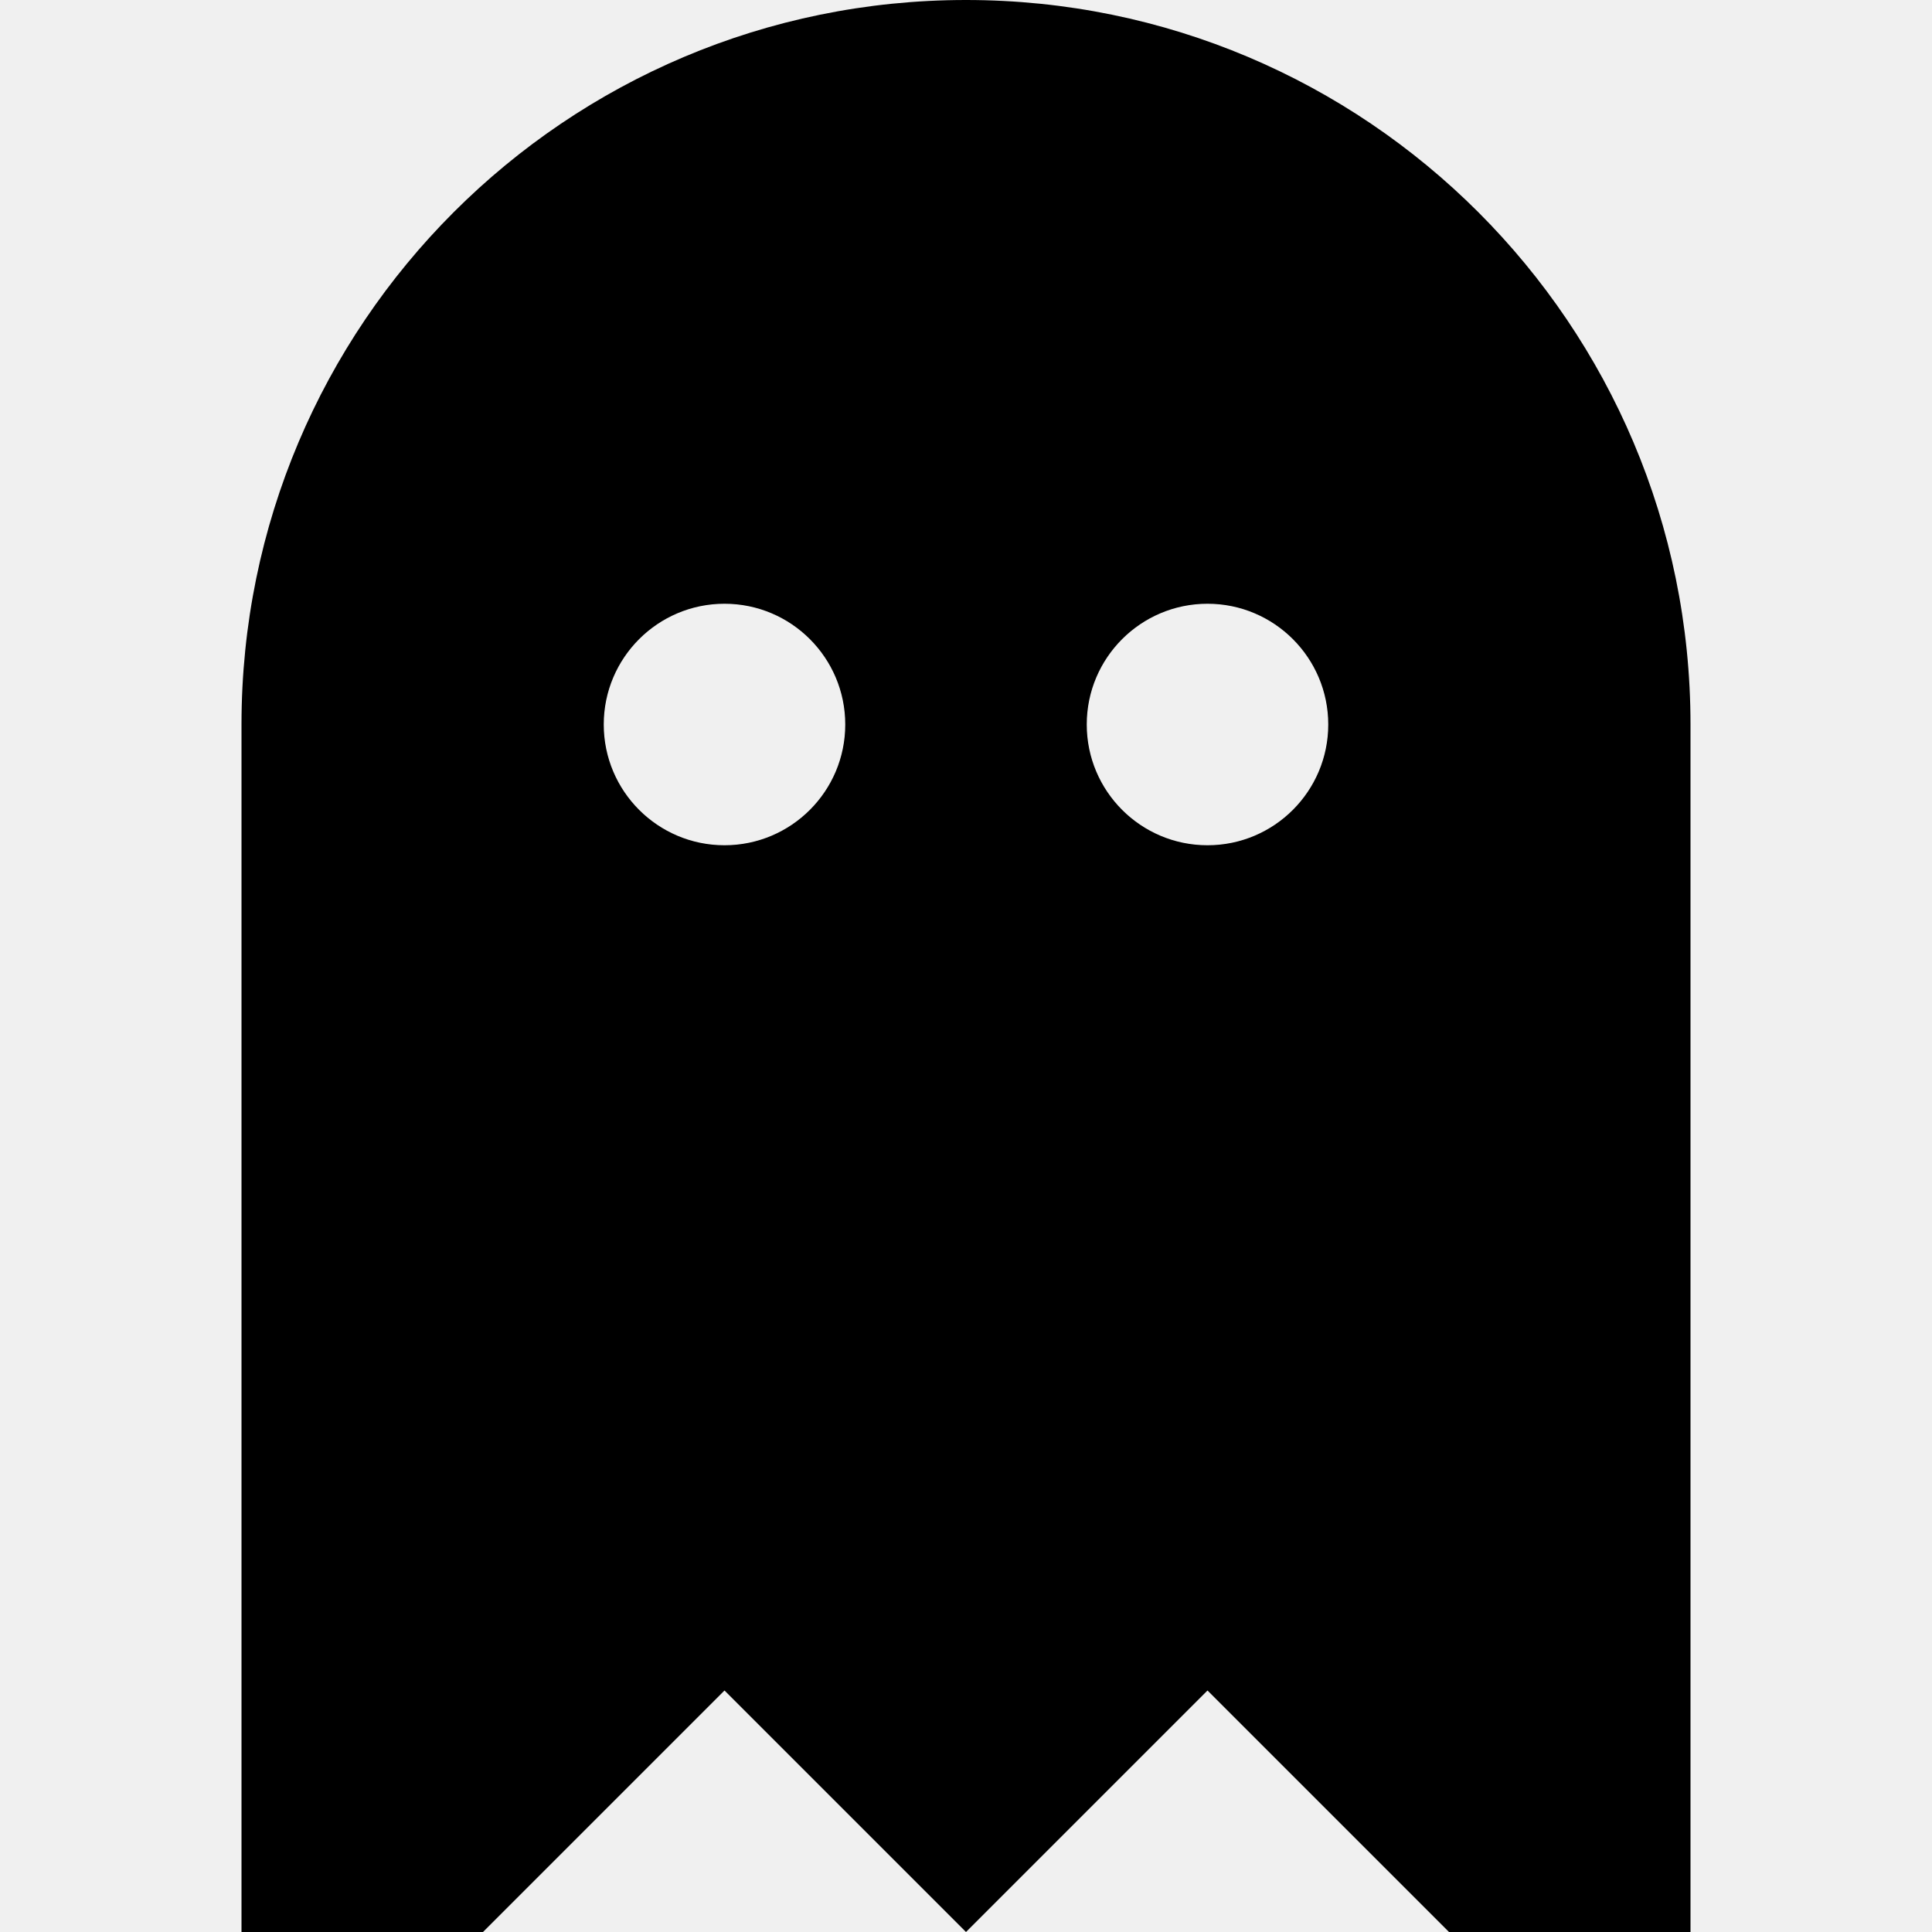
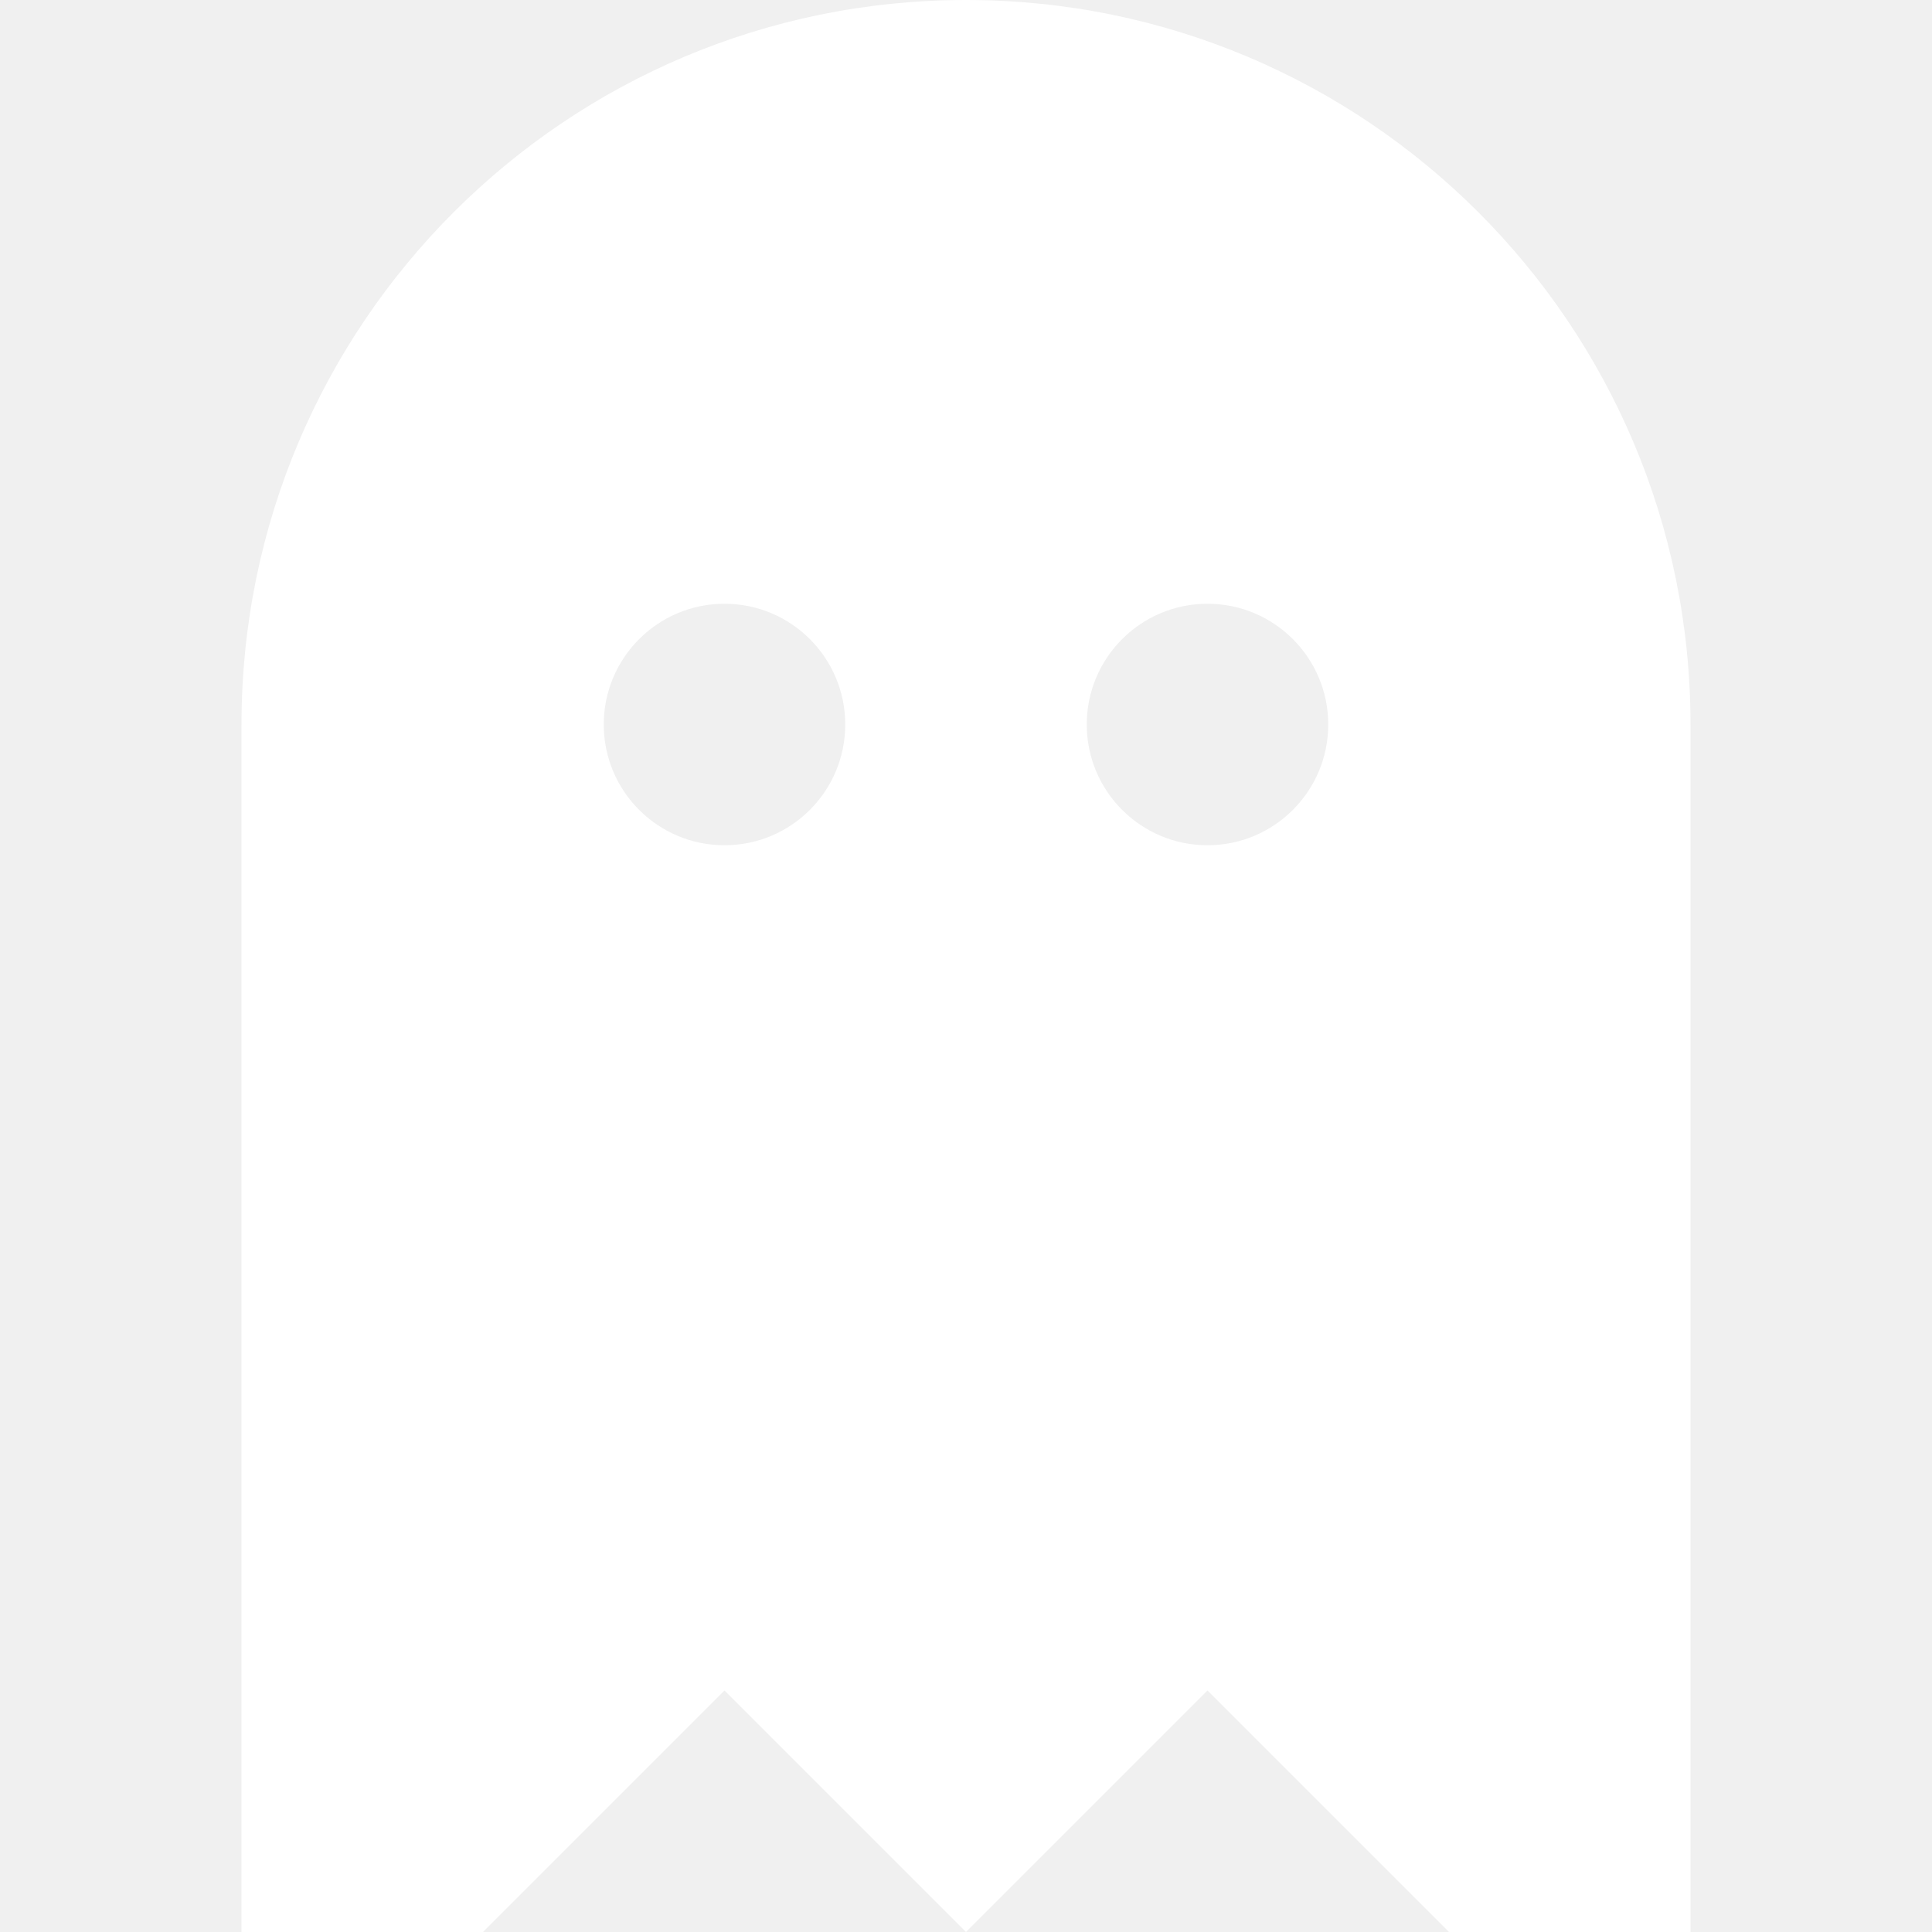
<svg xmlns="http://www.w3.org/2000/svg" width="800px" height="800px" viewBox="0 0 16 16" fill="none">
-   <path fill-rule="evenodd" clip-rule="evenodd" d="M2 6C2 2.686 4.686 0 8 0C11.314 0 14 2.686 14 6V16H12L10 14L8 16L6 14L4 16H2V6ZM7 6C7 6.552 6.552 7 6 7C5.448 7 5 6.552 5 6C5 5.448 5.448 5 6 5C6.552 5 7 5.448 7 6ZM10 7C10.552 7 11 6.552 11 6C11 5.448 10.552 5 10 5C9.448 5 9 5.448 9 6C9 6.552 9.448 7 10 7Z" fill="#000000" />
+   <path fill-rule="evenodd" clip-rule="evenodd" d="M2 6C2 2.686 4.686 0 8 0C11.314 0 14 2.686 14 6V16H12L10 14L8 16L6 14L4 16H2V6ZM7 6C7 6.552 6.552 7 6 7C5.448 7 5 6.552 5 6C5 5.448 5.448 5 6 5C6.552 5 7 5.448 7 6ZM10 7C10.552 7 11 6.552 11 6C11 5.448 10.552 5 10 5C9.448 5 9 5.448 9 6C9 6.552 9.448 7 10 7Z" fill="#FFFFFF" />
</svg>
